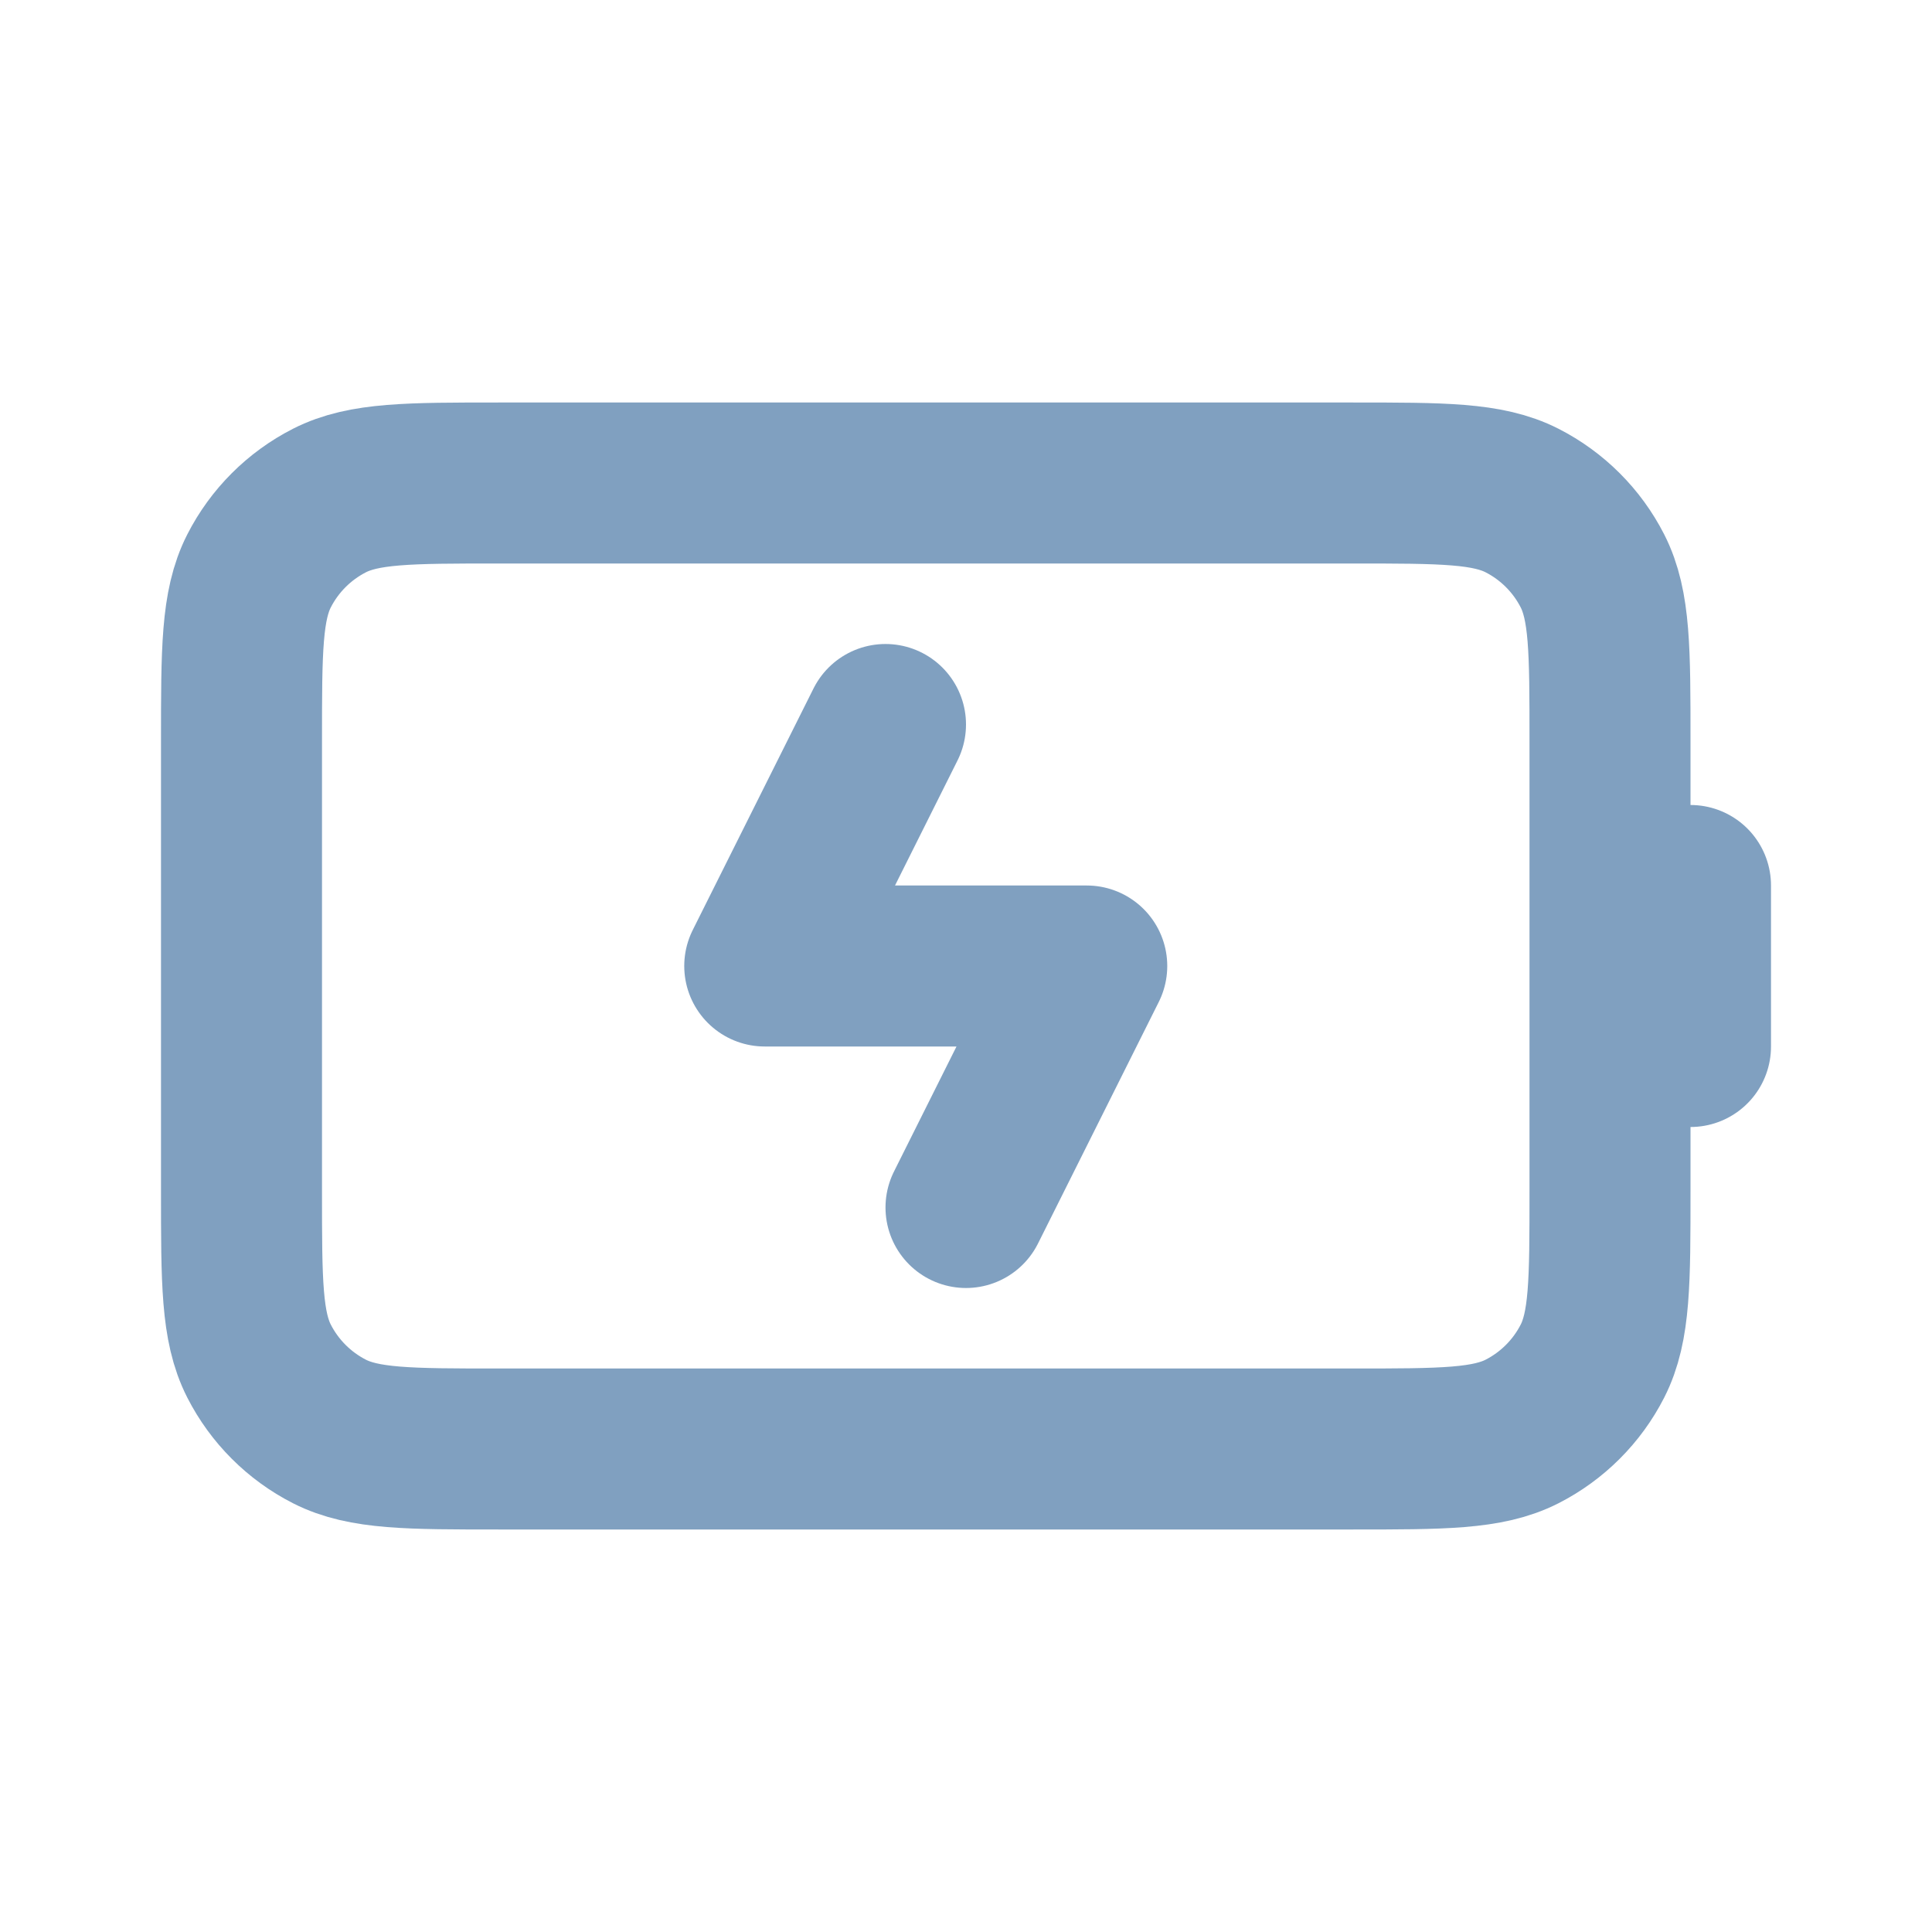
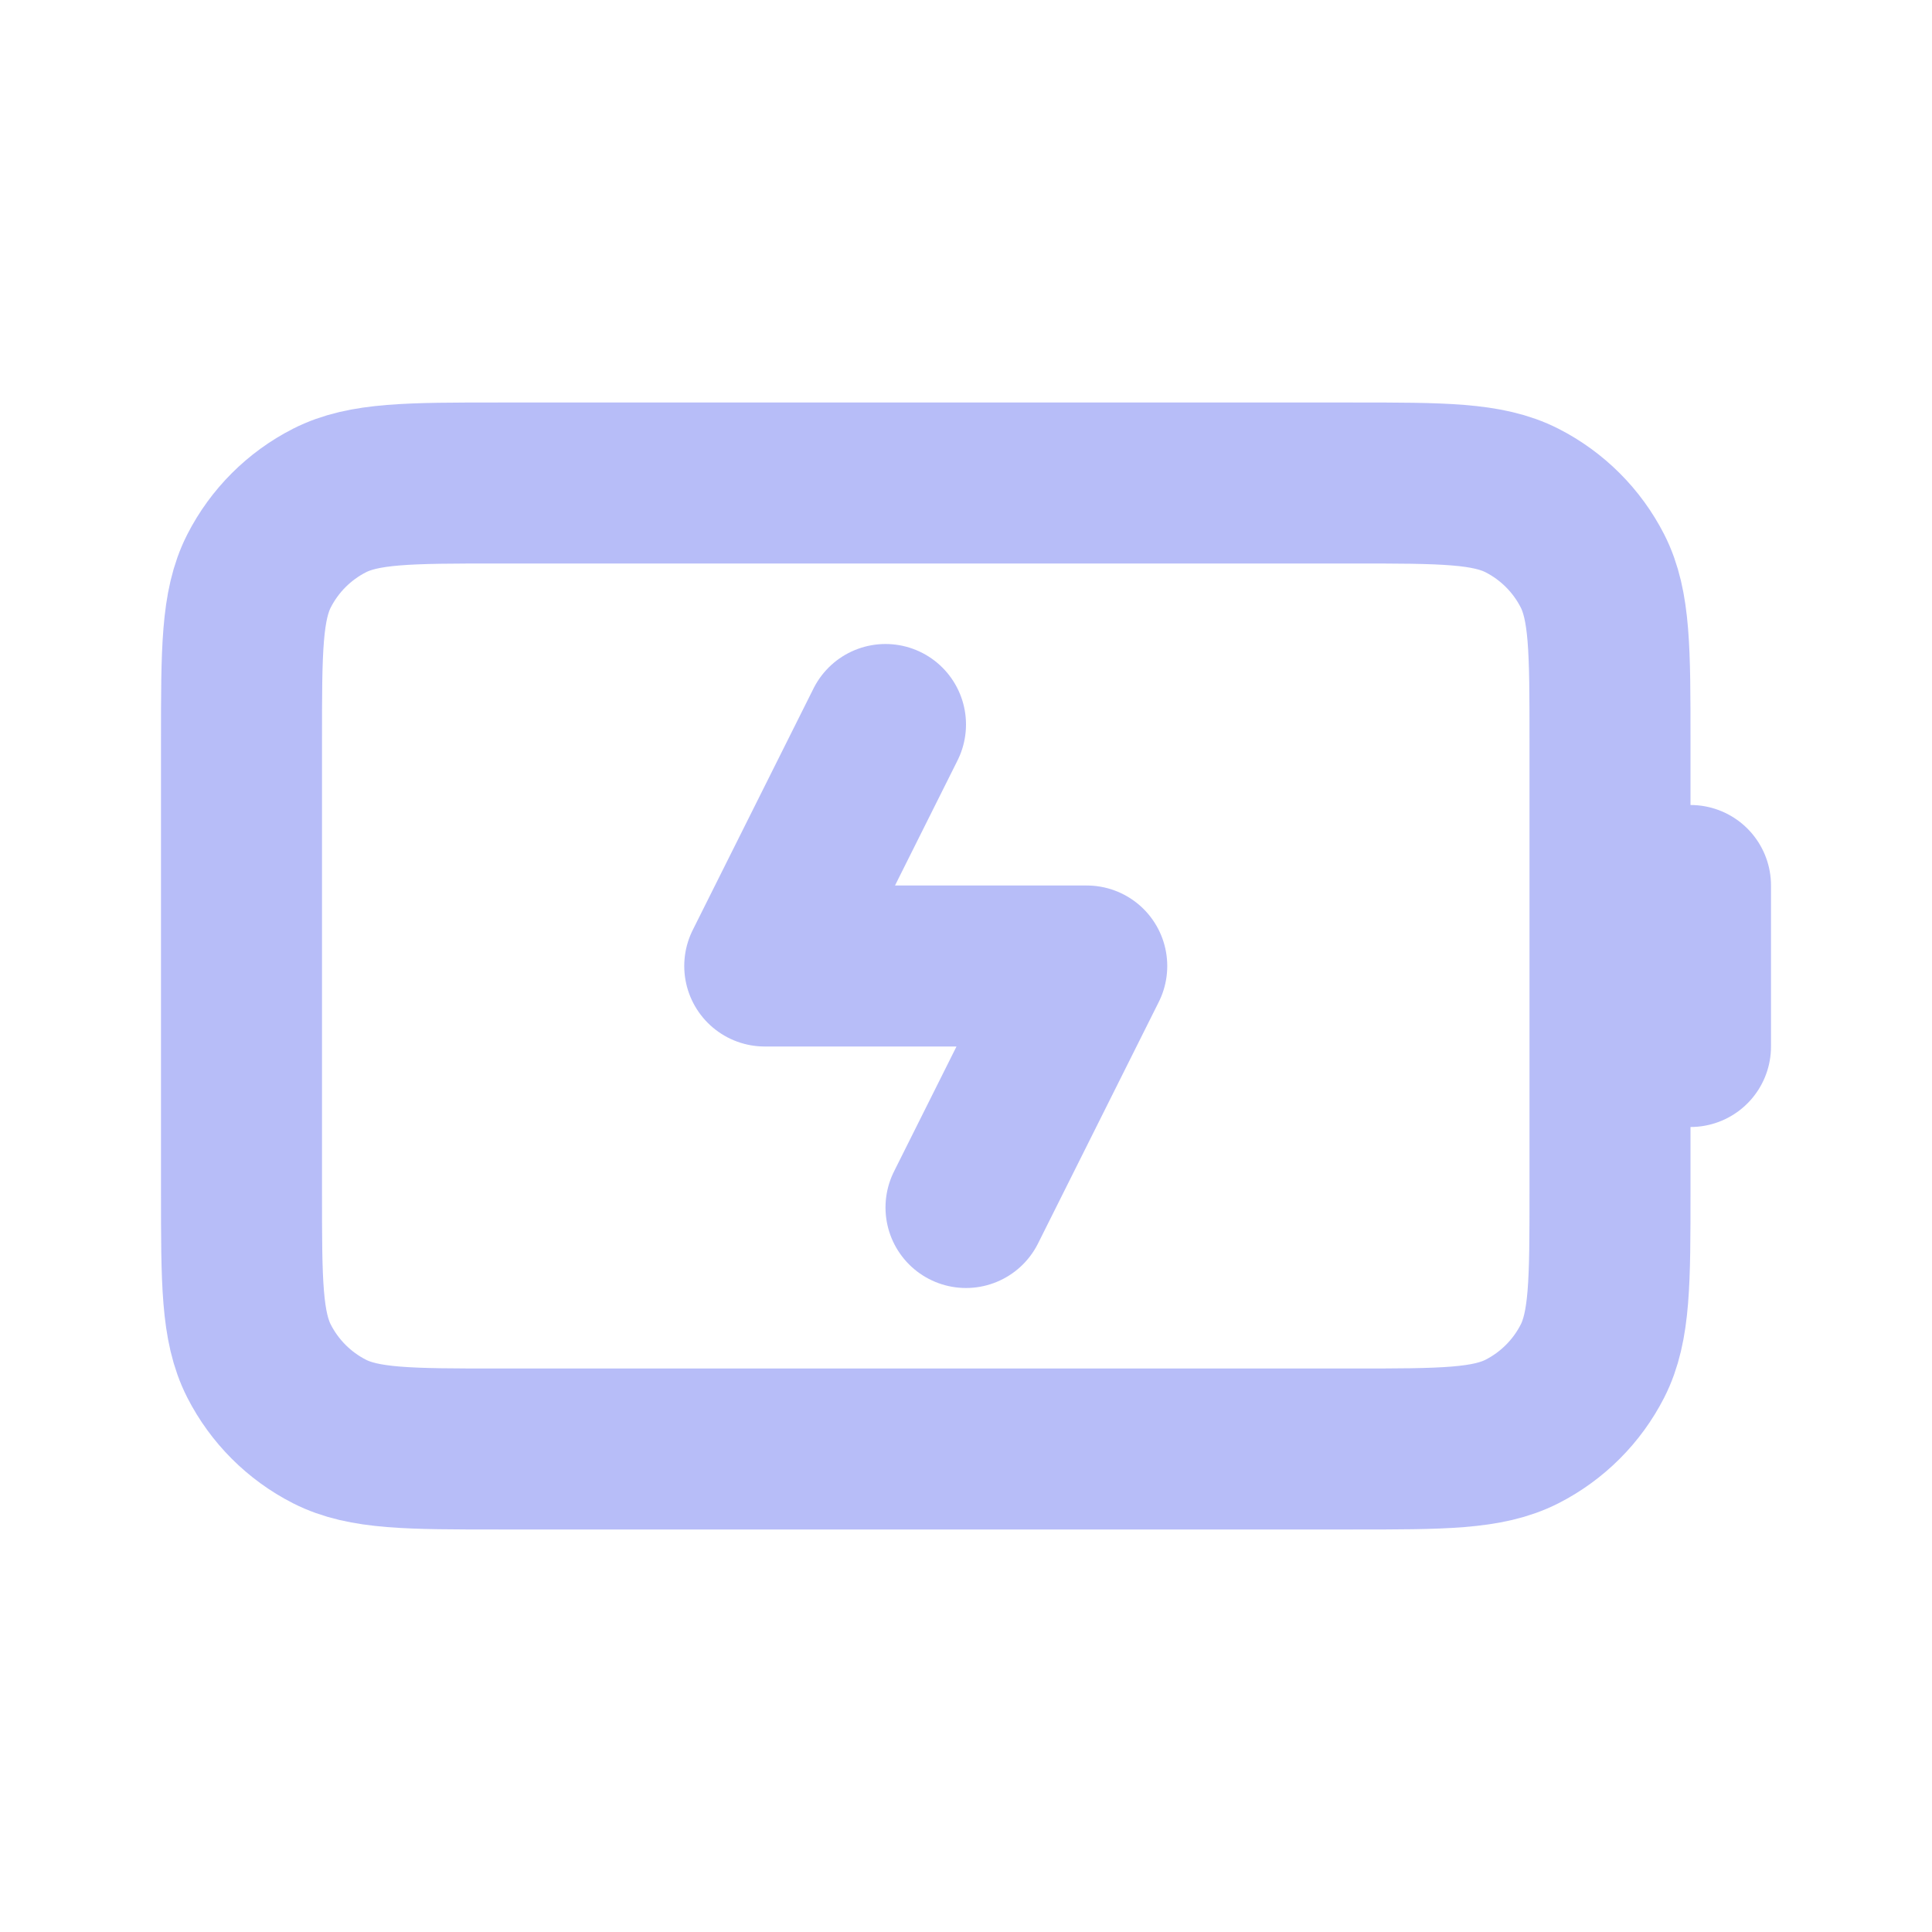
<svg xmlns="http://www.w3.org/2000/svg" width="20px" height="20px" viewBox="0 0 24 24" fill="none">
  <g id="SVGRepo_bgCarrier" stroke-width="0" />
  <g id="SVGRepo_tracerCarrier" stroke-linecap="round" stroke-linejoin="round" />
  <g id="SVGRepo_iconCarrier">
-     <path d="M11 9L9.5 12H13.5L12 15M21 13V11M6.2 18H16.8C17.92 18 18.48 18 18.908 17.782C19.284 17.59 19.59 17.284 19.782 16.908C20 16.48 20 15.92 20 14.8V9.2C20 8.08 20 7.52 19.782 7.092C19.59 6.716 19.284 6.41 18.908 6.218C18.48 6 17.92 6 16.8 6H6.2C5.08 6 4.52 6 4.092 6.218C3.716 6.41 3.41 6.716 3.218 7.092C3 7.52 3 8.08 3 9.2V14.8C3 15.92 3 16.48 3.218 16.908C3.41 17.284 3.716 17.59 4.092 17.782C4.52 18 5.08 18 6.2 18Z" stroke="#80a0c0" stroke-width="2" stroke-linecap="round" stroke-linejoin="round" />
+     <path d="M11 9L9.5 12H13.5L12 15M21 13V11M6.2 18H16.8C17.92 18 18.48 18 18.908 17.782C19.284 17.59 19.59 17.284 19.782 16.908C20 16.48 20 15.92 20 14.8V9.2C20 8.08 20 7.52 19.782 7.092C19.59 6.716 19.284 6.41 18.908 6.218C18.48 6 17.92 6 16.8 6H6.2C5.08 6 4.52 6 4.092 6.218C3.716 6.41 3.41 6.716 3.218 7.092C3 7.52 3 8.08 3 9.2V14.8C3 15.92 3 16.48 3.218 16.908C3.41 17.284 3.716 17.59 4.092 17.782C4.52 18 5.08 18 6.2 18Z" stroke="#b7bdf8" stroke-width="2" stroke-linecap="round" stroke-linejoin="round" />
  </g>
</svg>
